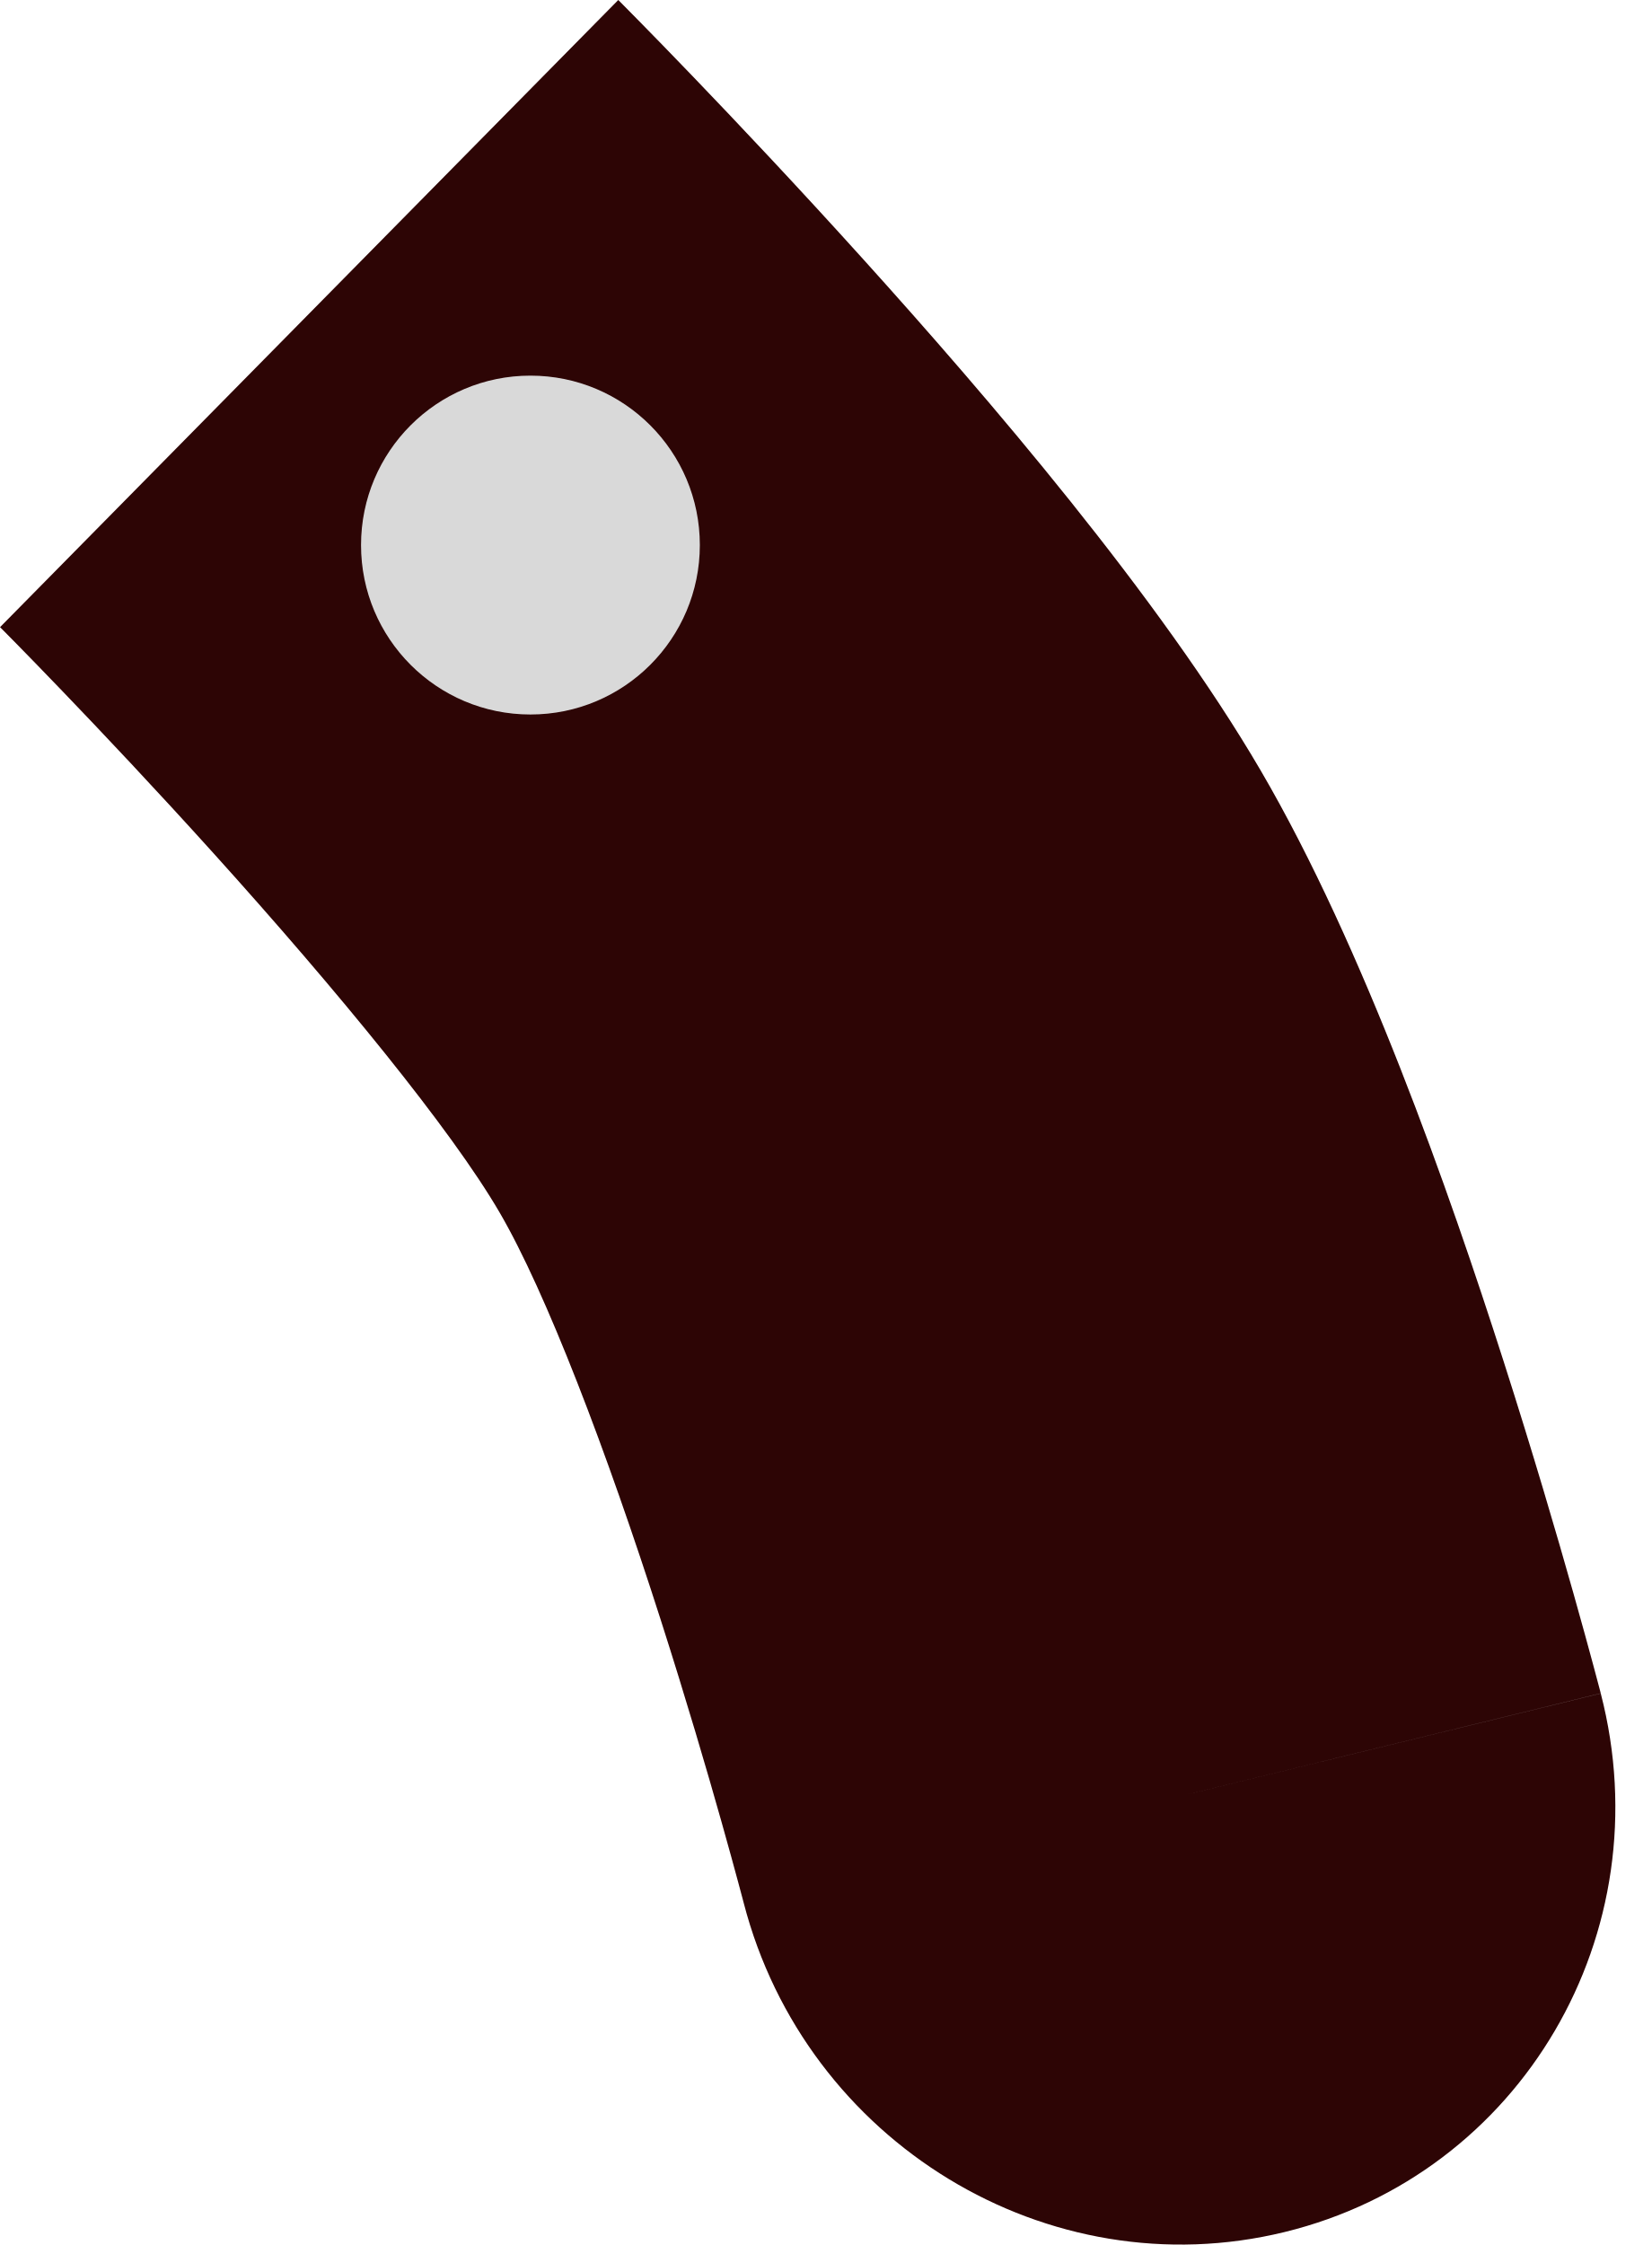
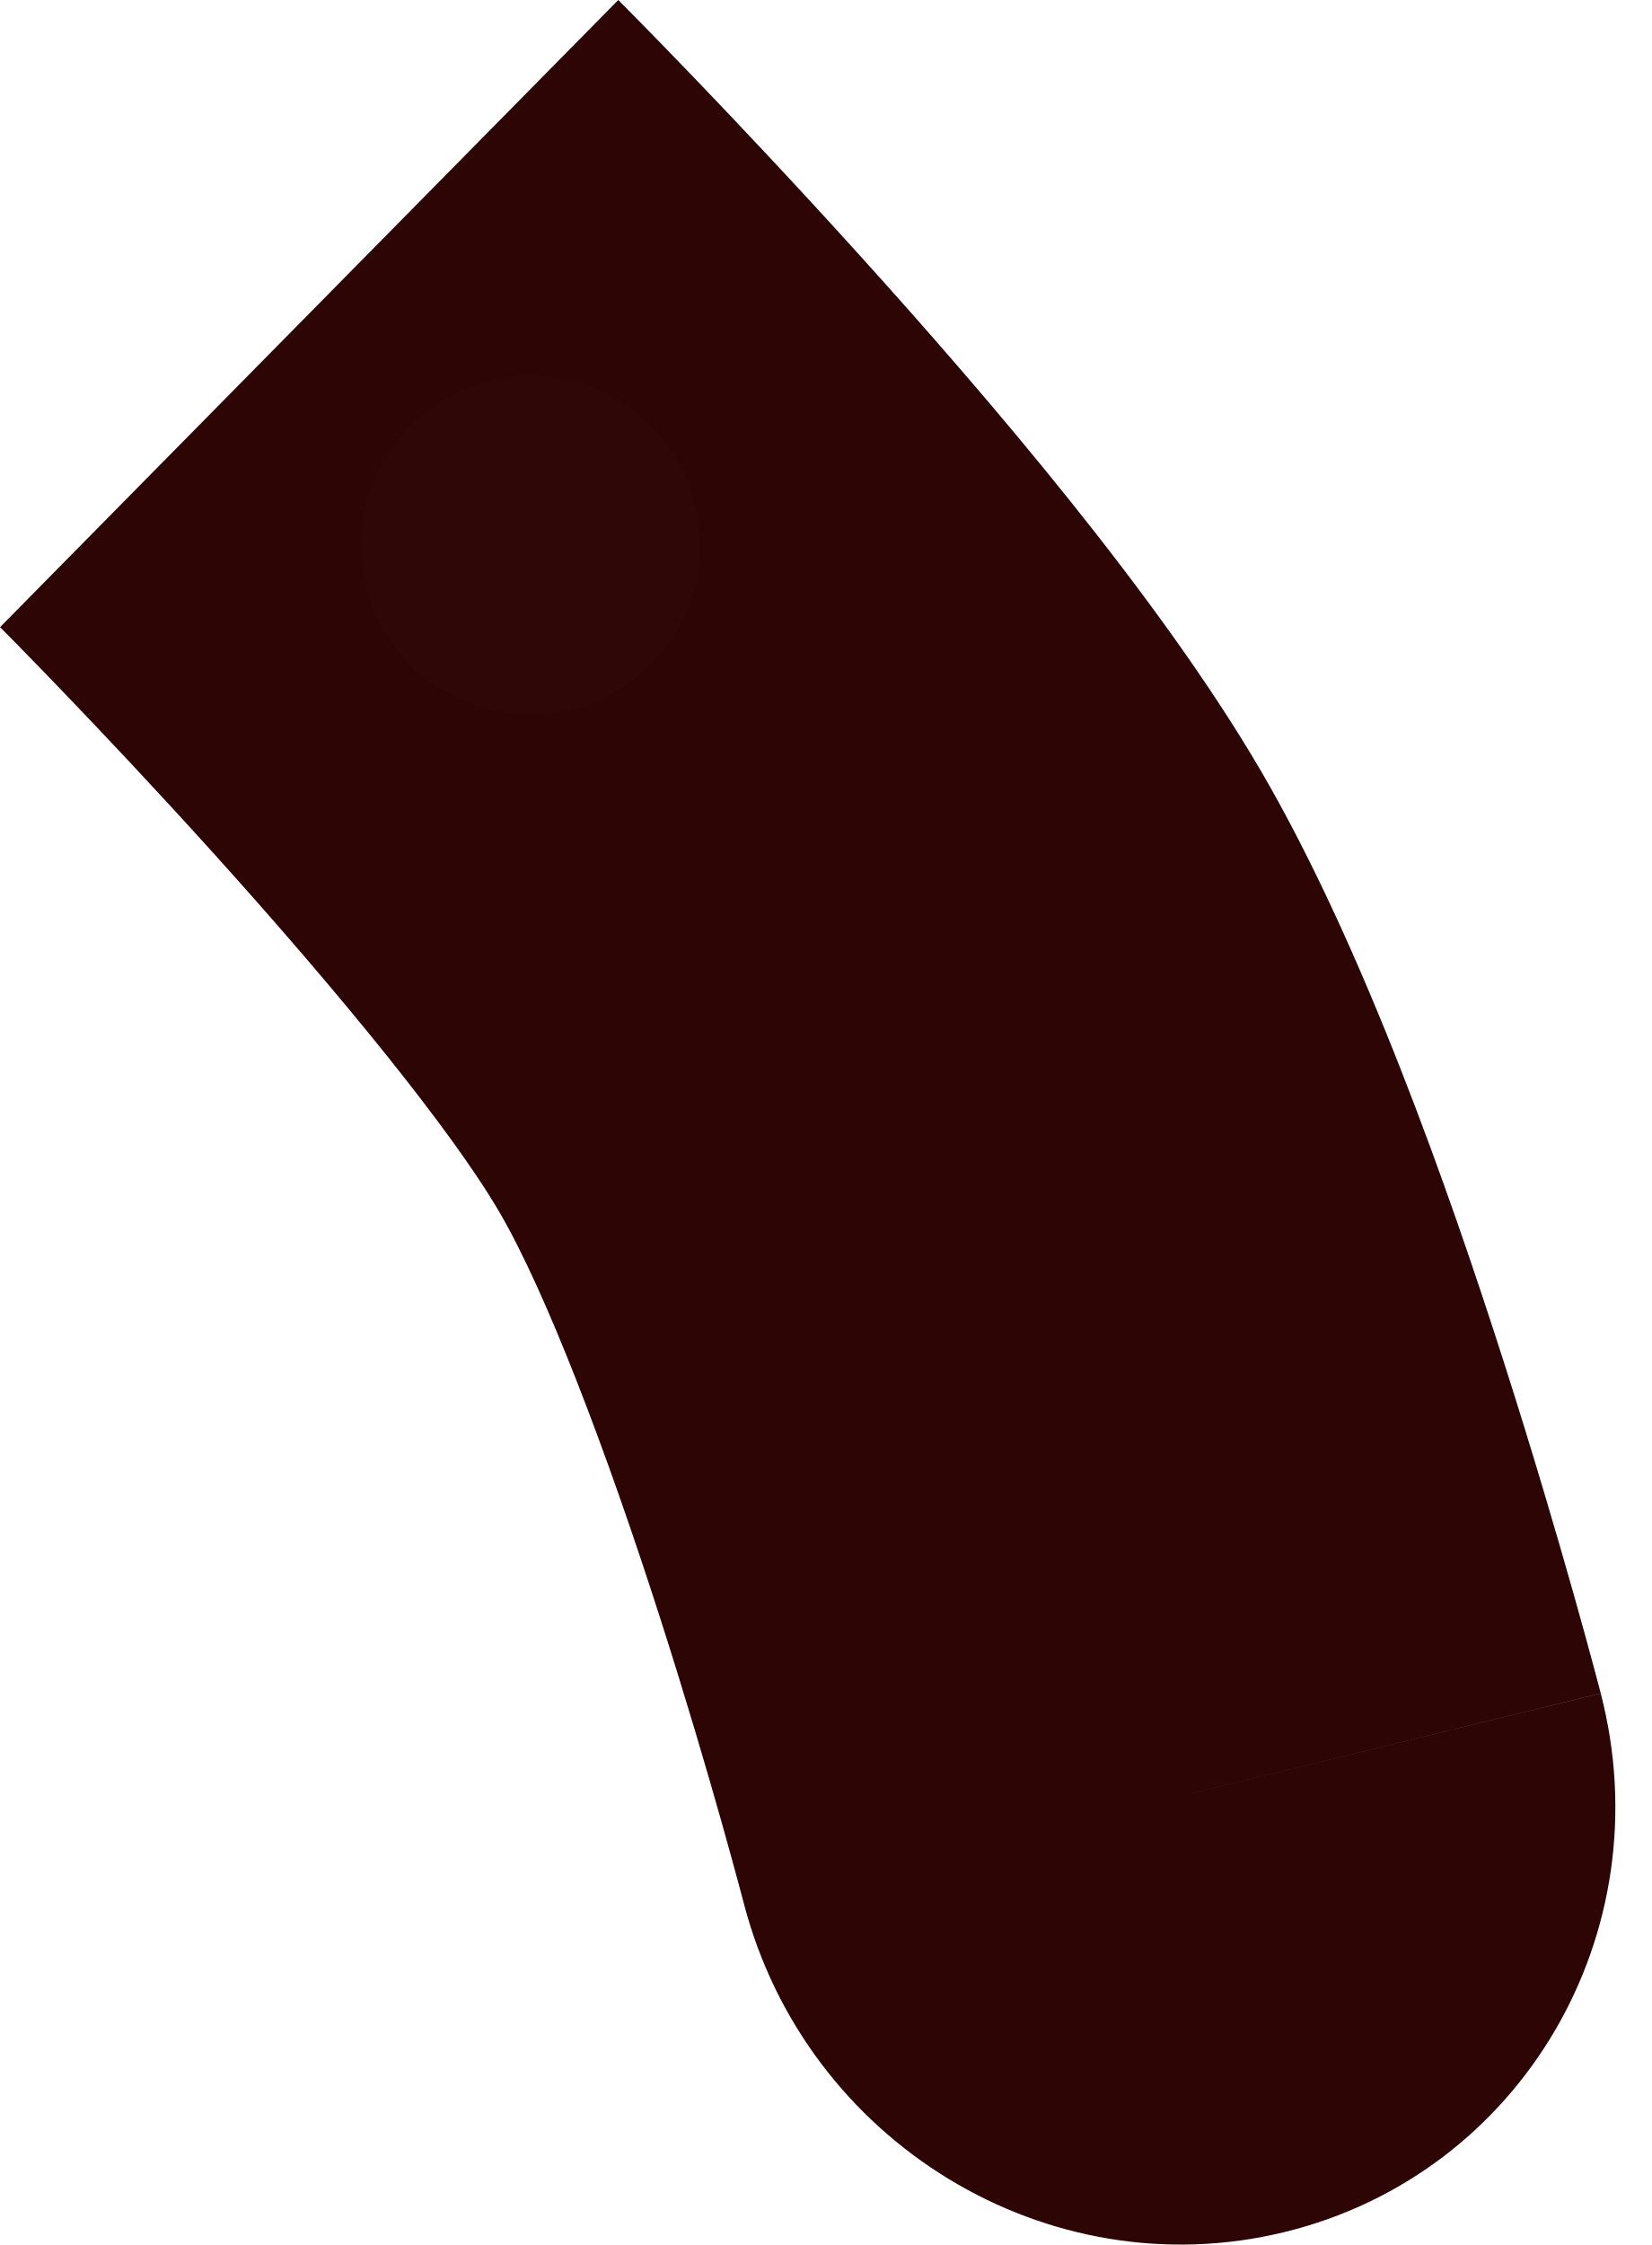
<svg xmlns="http://www.w3.org/2000/svg" width="39" height="53" viewBox="0 0 39 53" fill="none">
  <g id="ladybug_leg">
-     <path id="leg" d="M20.781 23.404L11.791 28.614V28.614L20.781 23.404ZM37.798 39.978C39.264 45.636 35.922 51.329 30.333 52.694C24.745 54.059 19.026 50.579 17.56 44.921L27.679 42.45L37.798 39.978ZM7.3 7.403C14.598 -0.001 14.599 -0.001 14.599 6.69496e-06C14.6 0 14.6 0.001 14.601 0.001C14.601 0.002 14.603 0.003 14.604 0.005C14.606 0.007 14.609 0.01 14.613 0.014C14.62 0.021 14.63 0.031 14.642 0.043C14.666 0.067 14.7 0.101 14.742 0.144C14.827 0.229 14.947 0.351 15.099 0.506C15.402 0.814 15.832 1.255 16.355 1.799C17.4 2.886 18.834 4.404 20.393 6.131C23.299 9.35 27.377 14.095 29.771 18.195L20.781 23.404L11.791 28.614C10.655 26.668 7.992 23.412 5.04 20.142C3.67 18.624 2.396 17.276 1.464 16.306C1 15.823 0.625 15.439 0.37 15.179C0.243 15.05 0.146 14.951 0.083 14.888C0.052 14.857 0.029 14.834 0.015 14.82C0.008 14.813 0.004 14.809 0.002 14.806C0 14.805 -5.54688e-05 14.805 9.02749e-06 14.805C4.04976e-05 14.805 0 14.805 0.001 14.805C0.001 14.805 0.001 14.806 0.001 14.806C0.002 14.806 0.002 14.807 7.3 7.403ZM20.781 23.404L29.771 18.195C32.197 22.349 34.222 28.136 35.504 32.138C36.193 34.288 36.761 36.226 37.156 37.626C37.354 38.328 37.511 38.901 37.62 39.306C37.675 39.508 37.717 39.668 37.747 39.782C37.762 39.839 37.774 39.884 37.783 39.917C37.787 39.933 37.79 39.946 37.793 39.956C37.794 39.962 37.795 39.966 37.796 39.969C37.797 39.971 37.797 39.973 37.798 39.974C37.798 39.975 37.798 39.976 37.798 39.976C37.798 39.977 37.798 39.978 27.679 42.45C17.56 44.921 17.56 44.922 17.56 44.923C17.561 44.923 17.561 44.923 17.561 44.924C17.561 44.924 17.561 44.925 17.561 44.925C17.561 44.925 17.561 44.925 17.561 44.923C17.56 44.921 17.559 44.916 17.556 44.907C17.552 44.891 17.545 44.862 17.534 44.822C17.513 44.742 17.48 44.617 17.435 44.453C17.346 44.122 17.212 43.633 17.04 43.022C16.694 41.795 16.198 40.105 15.604 38.25C14.32 34.241 12.896 30.505 11.791 28.614L20.781 23.404Z" fill="#2D0505" />
+     <path id="leg" d="M20.781 23.404L11.791 28.614V28.614L20.781 23.404ZM37.798 39.978C39.264 45.636 35.922 51.329 30.333 52.694C24.745 54.059 19.026 50.579 17.56 44.921L27.679 42.45L37.798 39.978ZM7.3 7.403C14.598 -0.001 14.599 -0.001 14.599 6.69496e-06C14.599 0 14.6 0.001 14.6 0.001C14.601 0.002 14.602 0.003 14.604 0.005C14.606 0.007 14.609 0.01 14.613 0.014C14.62 0.021 14.63 0.031 14.642 0.043C14.666 0.067 14.7 0.101 14.742 0.144C14.827 0.229 14.947 0.351 15.099 0.506C15.402 0.814 15.832 1.255 16.355 1.799C17.4 2.886 18.834 4.404 20.393 6.131C23.299 9.35 27.377 14.095 29.771 18.195L20.781 23.404L11.791 28.614C10.655 26.668 7.992 23.412 5.04 20.142C3.67 18.624 2.396 17.276 1.464 16.306C1 15.823 0.625 15.439 0.37 15.179C0.243 15.05 0.146 14.951 0.083 14.888C0.052 14.857 0.029 14.834 0.015 14.82C0.008 14.813 0.004 14.809 0.001 14.806C0 14.805 -0 14.805 -8.25252e-05 14.805C-5.10551e-05 14.805 0 14.805 0 14.805C0.001 14.805 0.001 14.806 0.001 14.806C0.001 14.806 0.002 14.807 7.3 7.403ZM20.781 23.404L29.771 18.195C32.197 22.349 34.222 28.136 35.504 32.138C36.193 34.288 36.76 36.226 37.156 37.626C37.354 38.328 37.511 38.901 37.62 39.306C37.675 39.508 37.717 39.668 37.747 39.782C37.762 39.839 37.774 39.884 37.782 39.917C37.787 39.933 37.79 39.946 37.793 39.956C37.794 39.962 37.795 39.966 37.796 39.969C37.797 39.971 37.797 39.973 37.797 39.974C37.798 39.975 37.798 39.976 37.798 39.976C37.798 39.977 37.798 39.978 27.679 42.45C17.56 44.921 17.56 44.922 17.56 44.923C17.56 44.923 17.561 44.923 17.561 44.924C17.561 44.924 17.561 44.925 17.561 44.925C17.561 44.925 17.561 44.925 17.561 44.923C17.56 44.921 17.559 44.916 17.556 44.907C17.552 44.891 17.544 44.862 17.534 44.822C17.513 44.742 17.48 44.617 17.435 44.453C17.346 44.122 17.212 43.633 17.04 43.022C16.694 41.795 16.198 40.105 15.604 38.25C14.32 34.241 12.896 30.505 11.791 28.614L20.781 23.404Z" fill="#2D0505" />
    <g id="origin">
-       <circle id="_origin" cx="12.525" cy="12.868" r="4" fill="#D9D9D9" />
+       <circle id="_origin" cx="12.524" cy="12.869" r="4" fill="#D9D9D9" fill-opacity="0.01" />
    </g>
  </g>
</svg>
